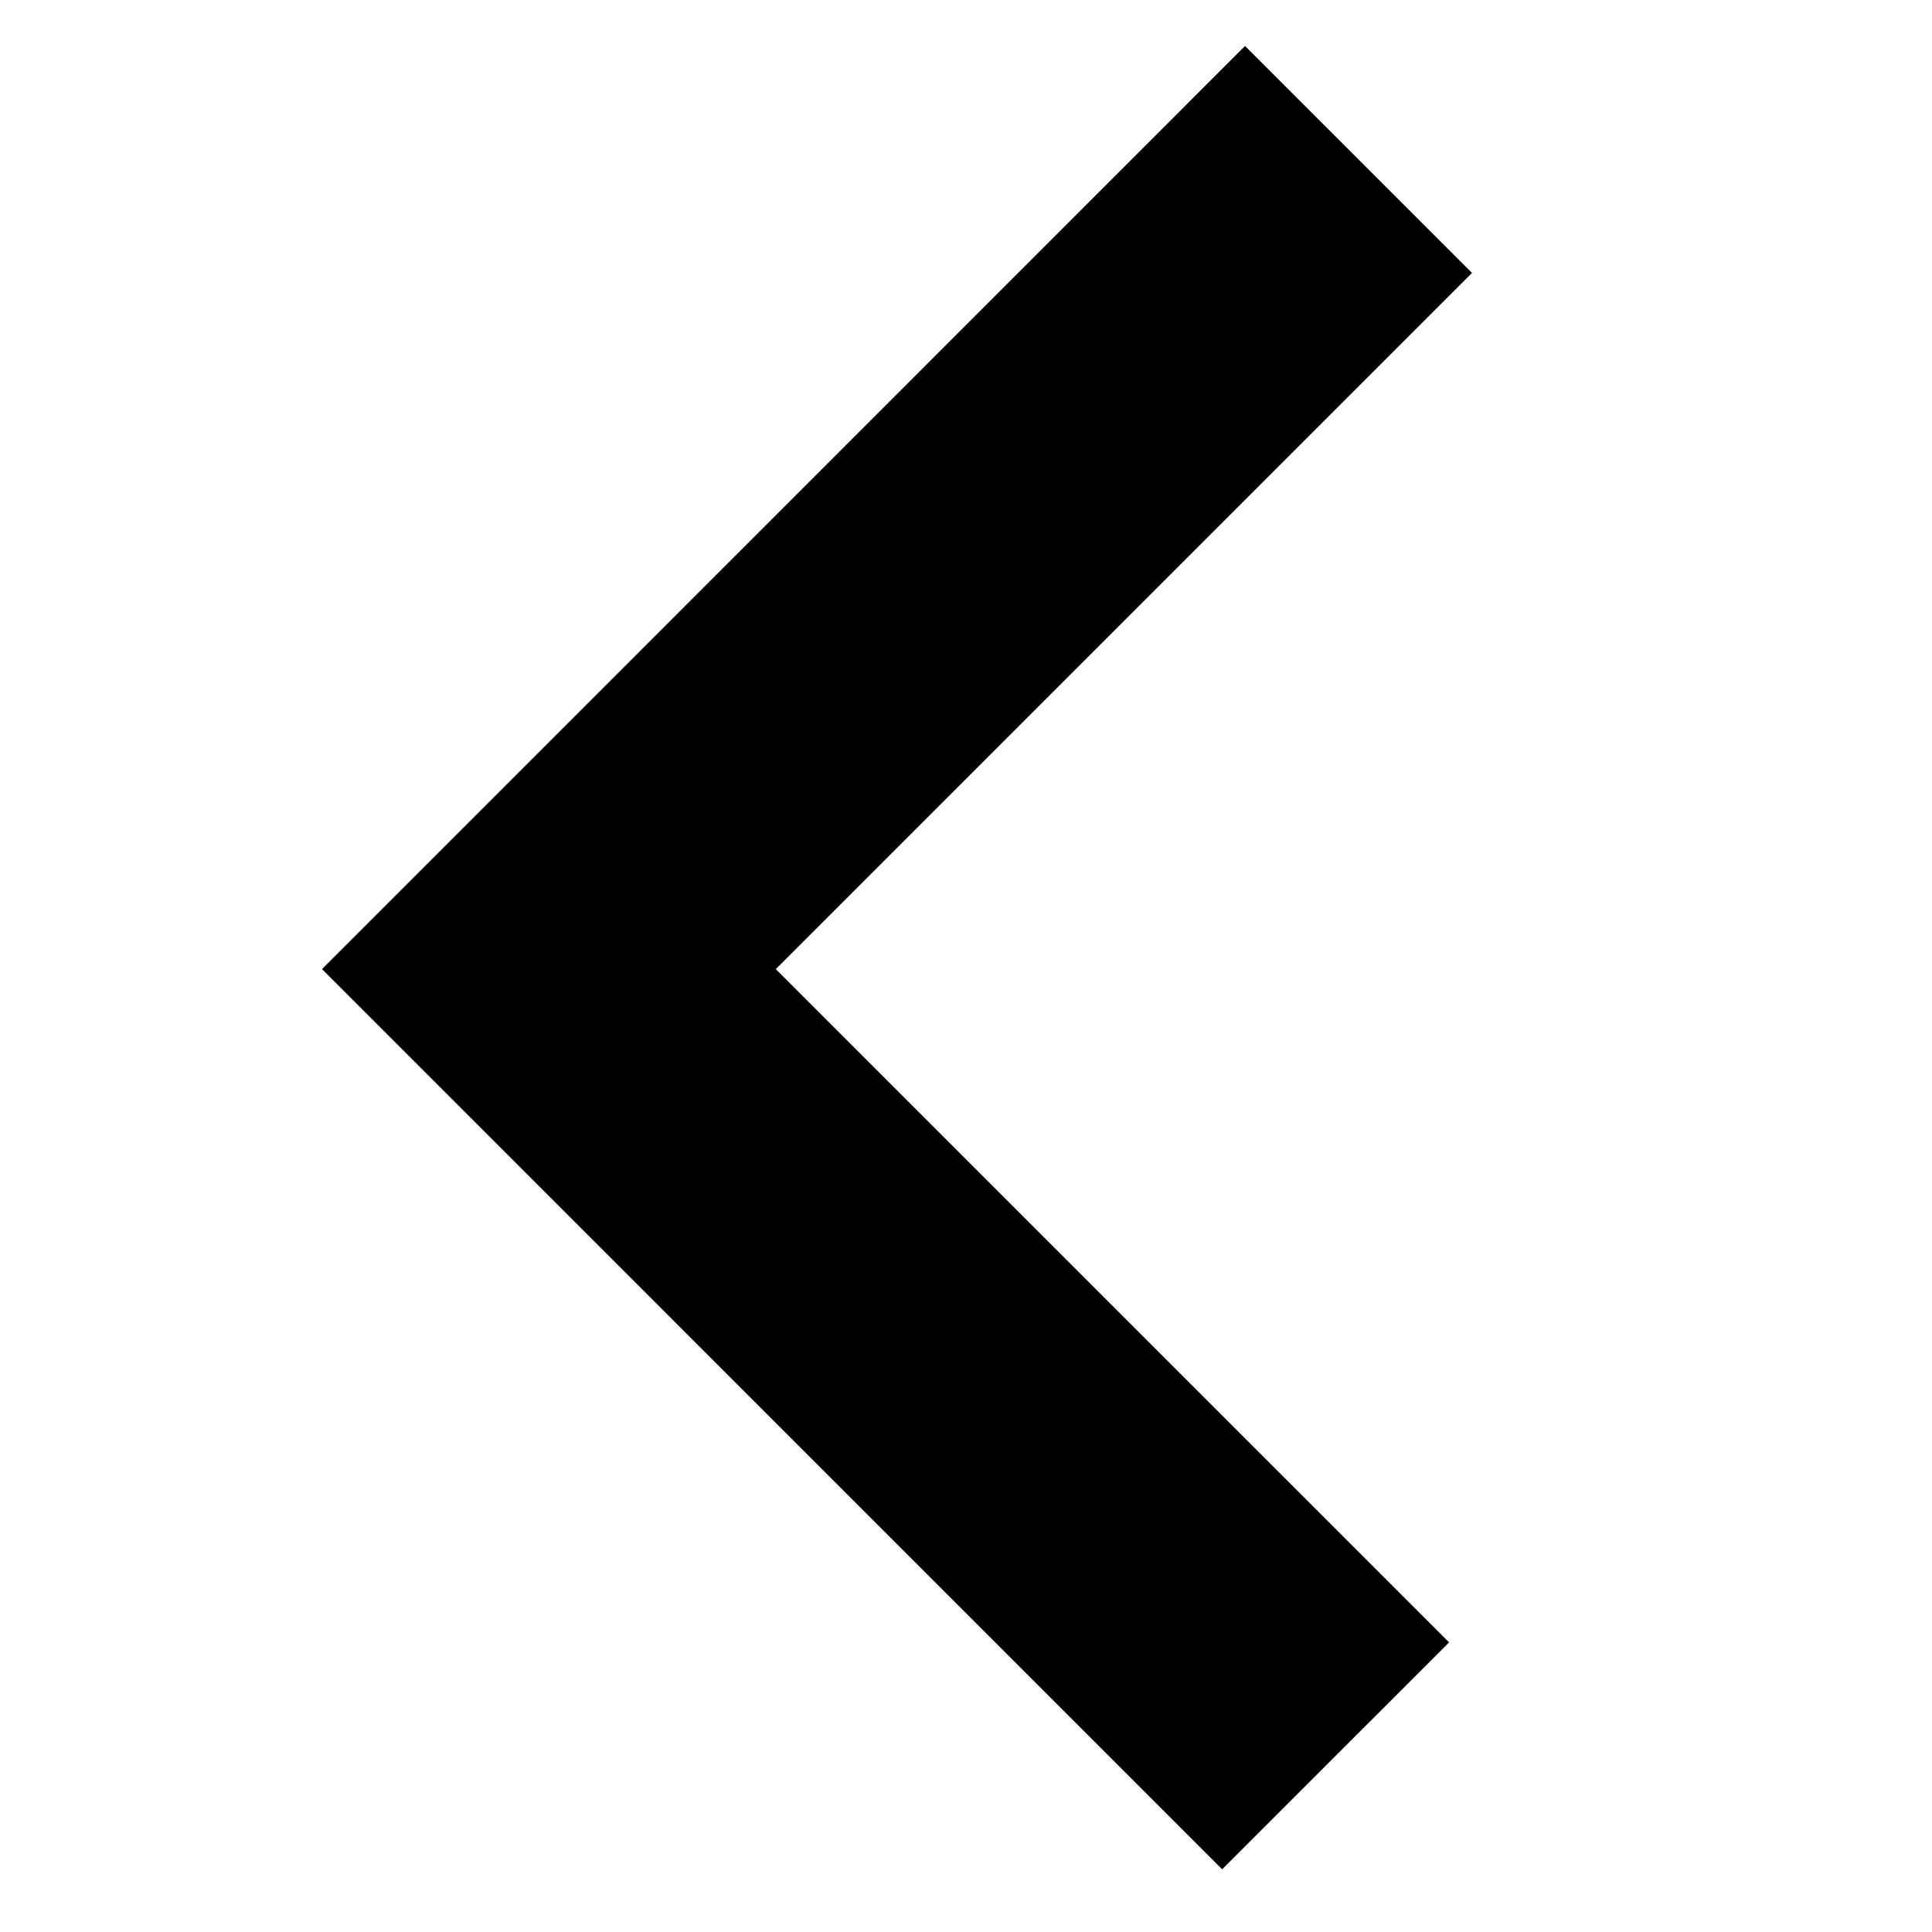
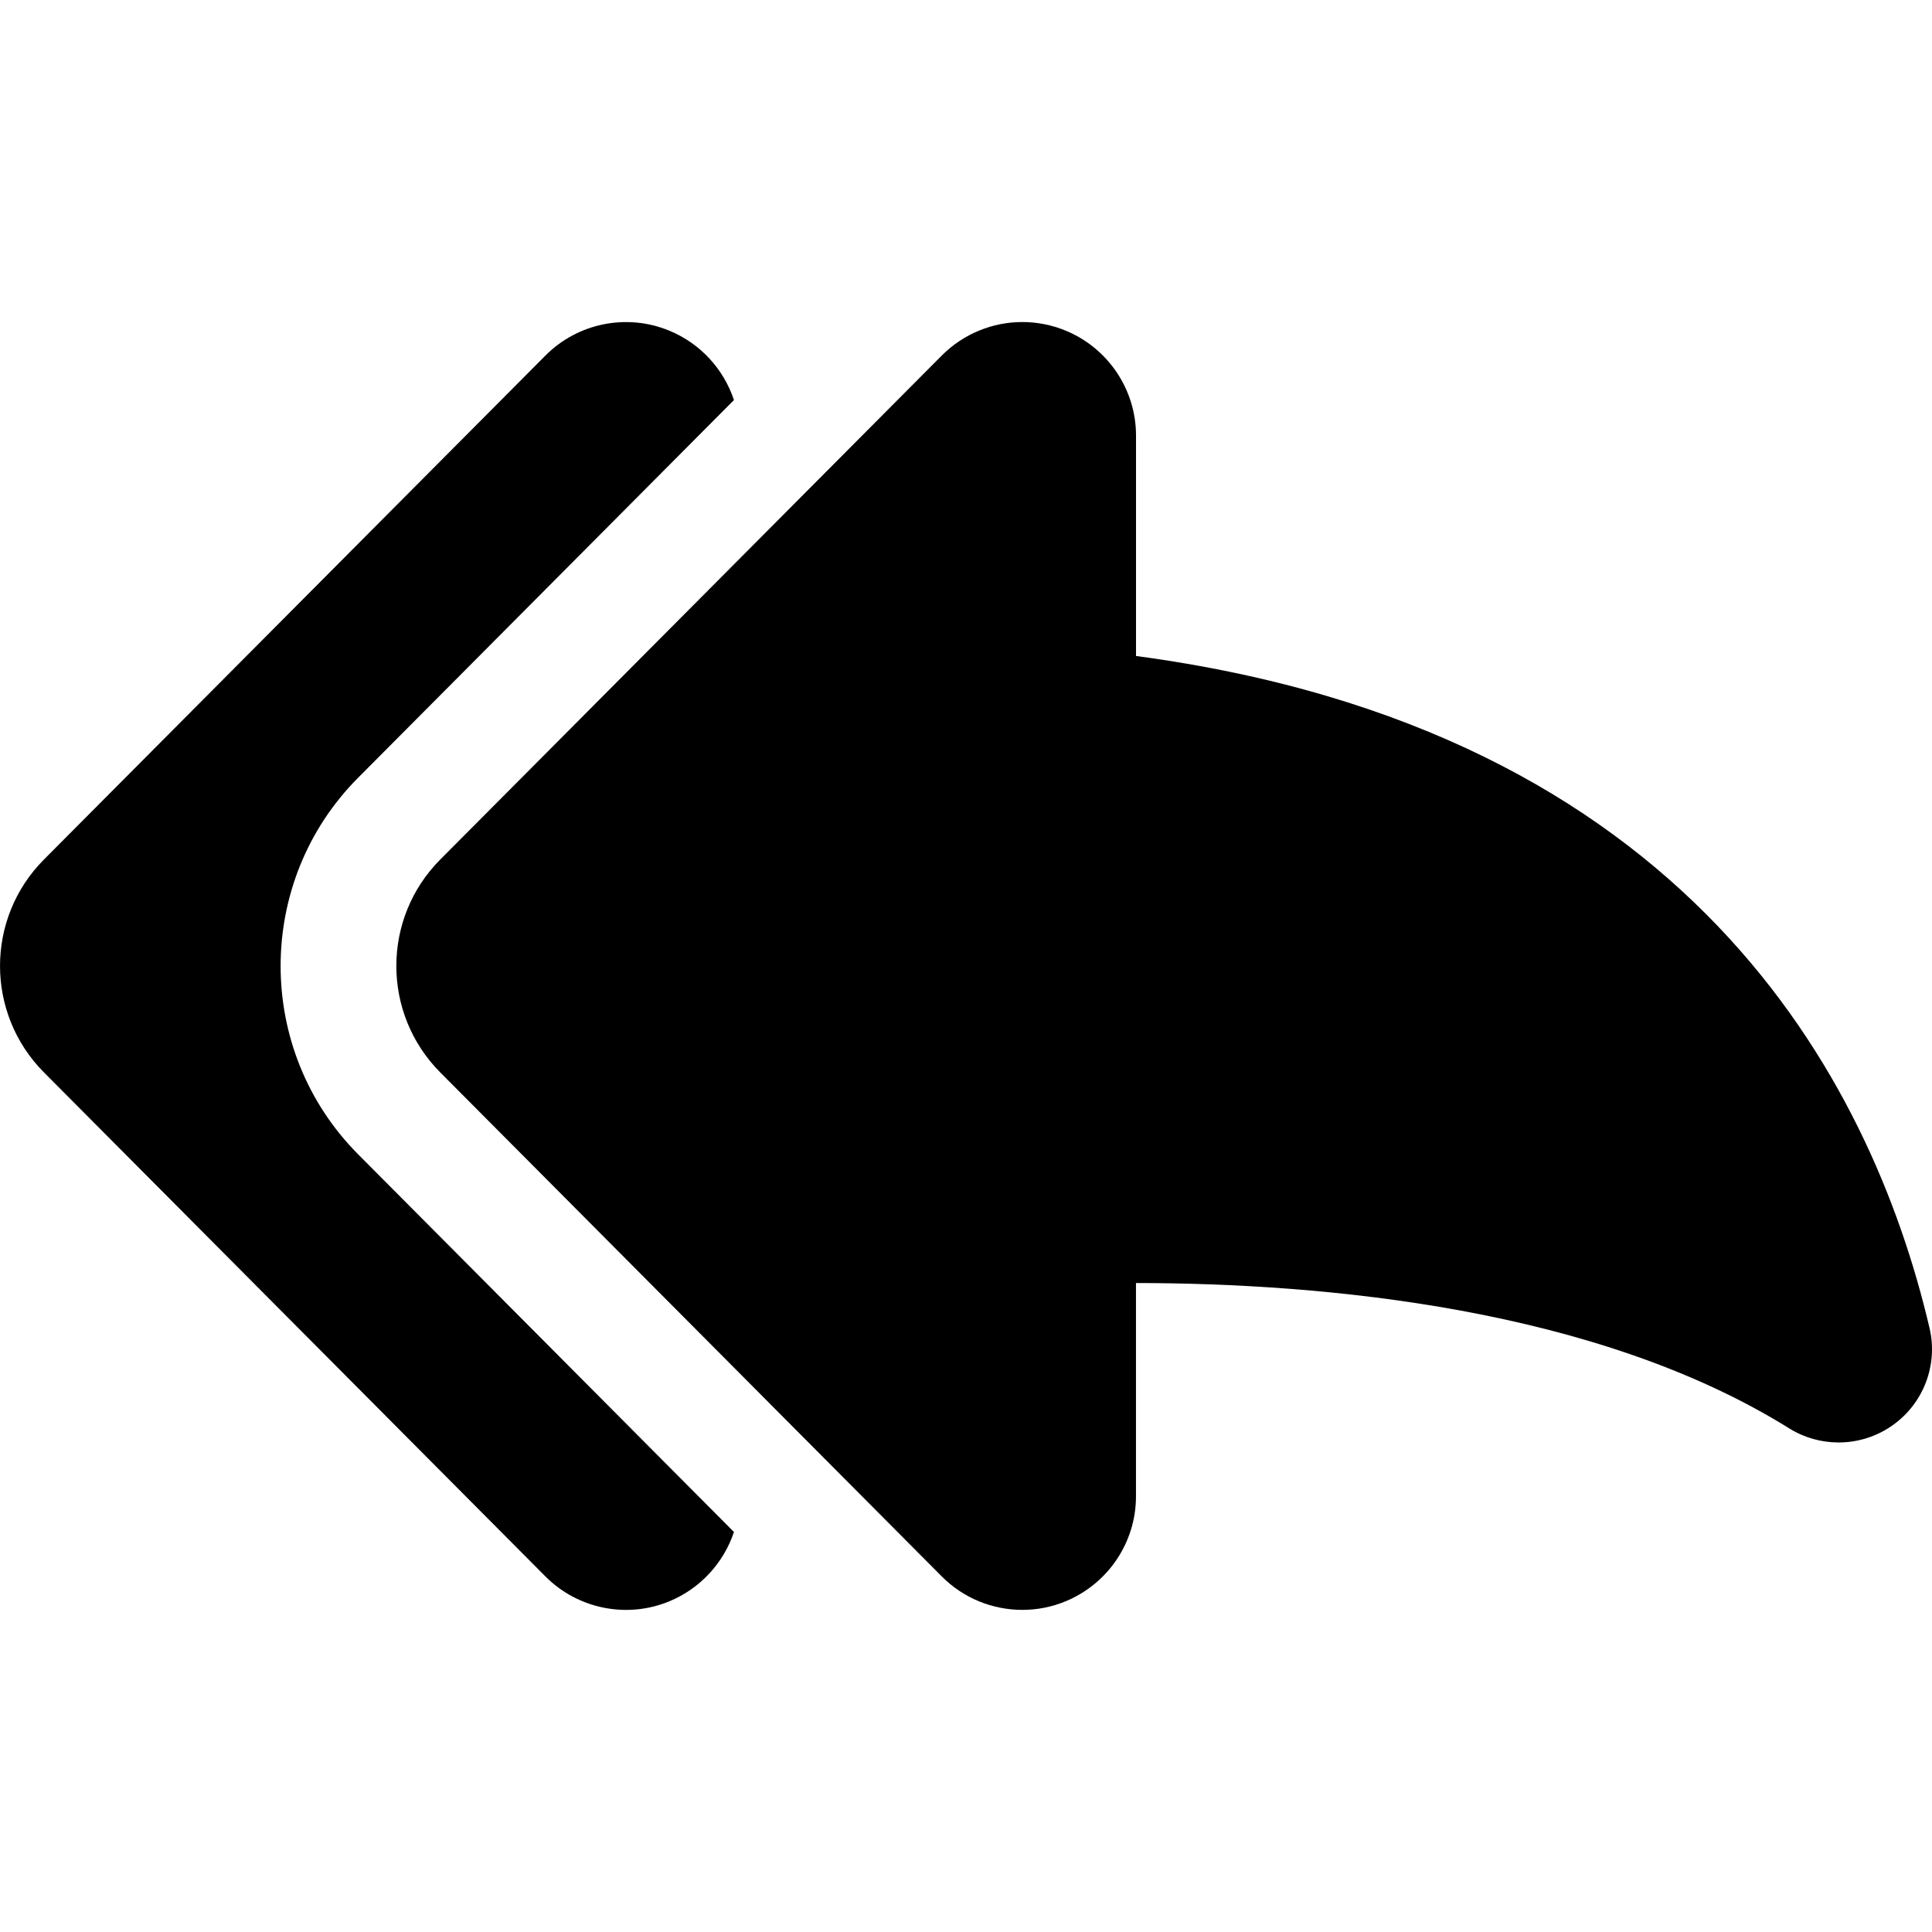
- <svg xmlns="http://www.w3.org/2000/svg" fill="#000000" version="1.1" baseProfile="tiny" id="Layer_1" width="800px" height="800px" viewBox="0 0 42 42" xml:space="preserve">
-   <polygon fill-rule="evenodd" points="27.066,1 7,21.068 26.568,40.637 31.502,35.704 16.865,21.068 32,5.933 " />
+ <svg xmlns="http://www.w3.org/2000/svg" fill="#000000" version="1.1" id="Capa_1" width="800px" height="800px" viewBox="0 0 46.032 46.033" xml:space="preserve">
+   <g>
+     <g>
+       <path d="M8.532,18.531l8.955-8.999c-0.244-0.736-0.798-1.348-1.54-1.653c-1.01-0.418-2.177-0.185-2.95,0.591L1.047,20.479    c-1.396,1.402-1.396,3.67,0,5.073l11.949,12.01c0.771,0.775,1.941,1.01,2.951,0.592c0.742-0.307,1.295-0.918,1.54-1.652l-8.956-9    C6.07,25.027,6.071,21.003,8.532,18.531z" />
+       <path d="M45.973,31.64c-1.396-5.957-5.771-14.256-18.906-16.01v-5.252c0-1.095-0.664-2.082-1.676-2.5    c-0.334-0.138-0.686-0.205-1.033-0.205c-0.705,0-1.398,0.276-1.917,0.796L10.49,20.479c-1.396,1.402-1.396,3.669-0.001,5.073    l11.95,12.009c0.517,0.521,1.212,0.797,1.92,0.797c0.347,0,0.697-0.066,1.031-0.205c1.012-0.418,1.676-1.404,1.676-2.5V30.57    c4.494,0.004,10.963,0.596,15.564,3.463c0.361,0.225,0.77,0.336,1.176,0.336c0.457,0,0.91-0.139,1.297-0.416    C45.836,33.429,46.18,32.515,45.973,31.64z" />
+     </g>
+   </g>
</svg>
